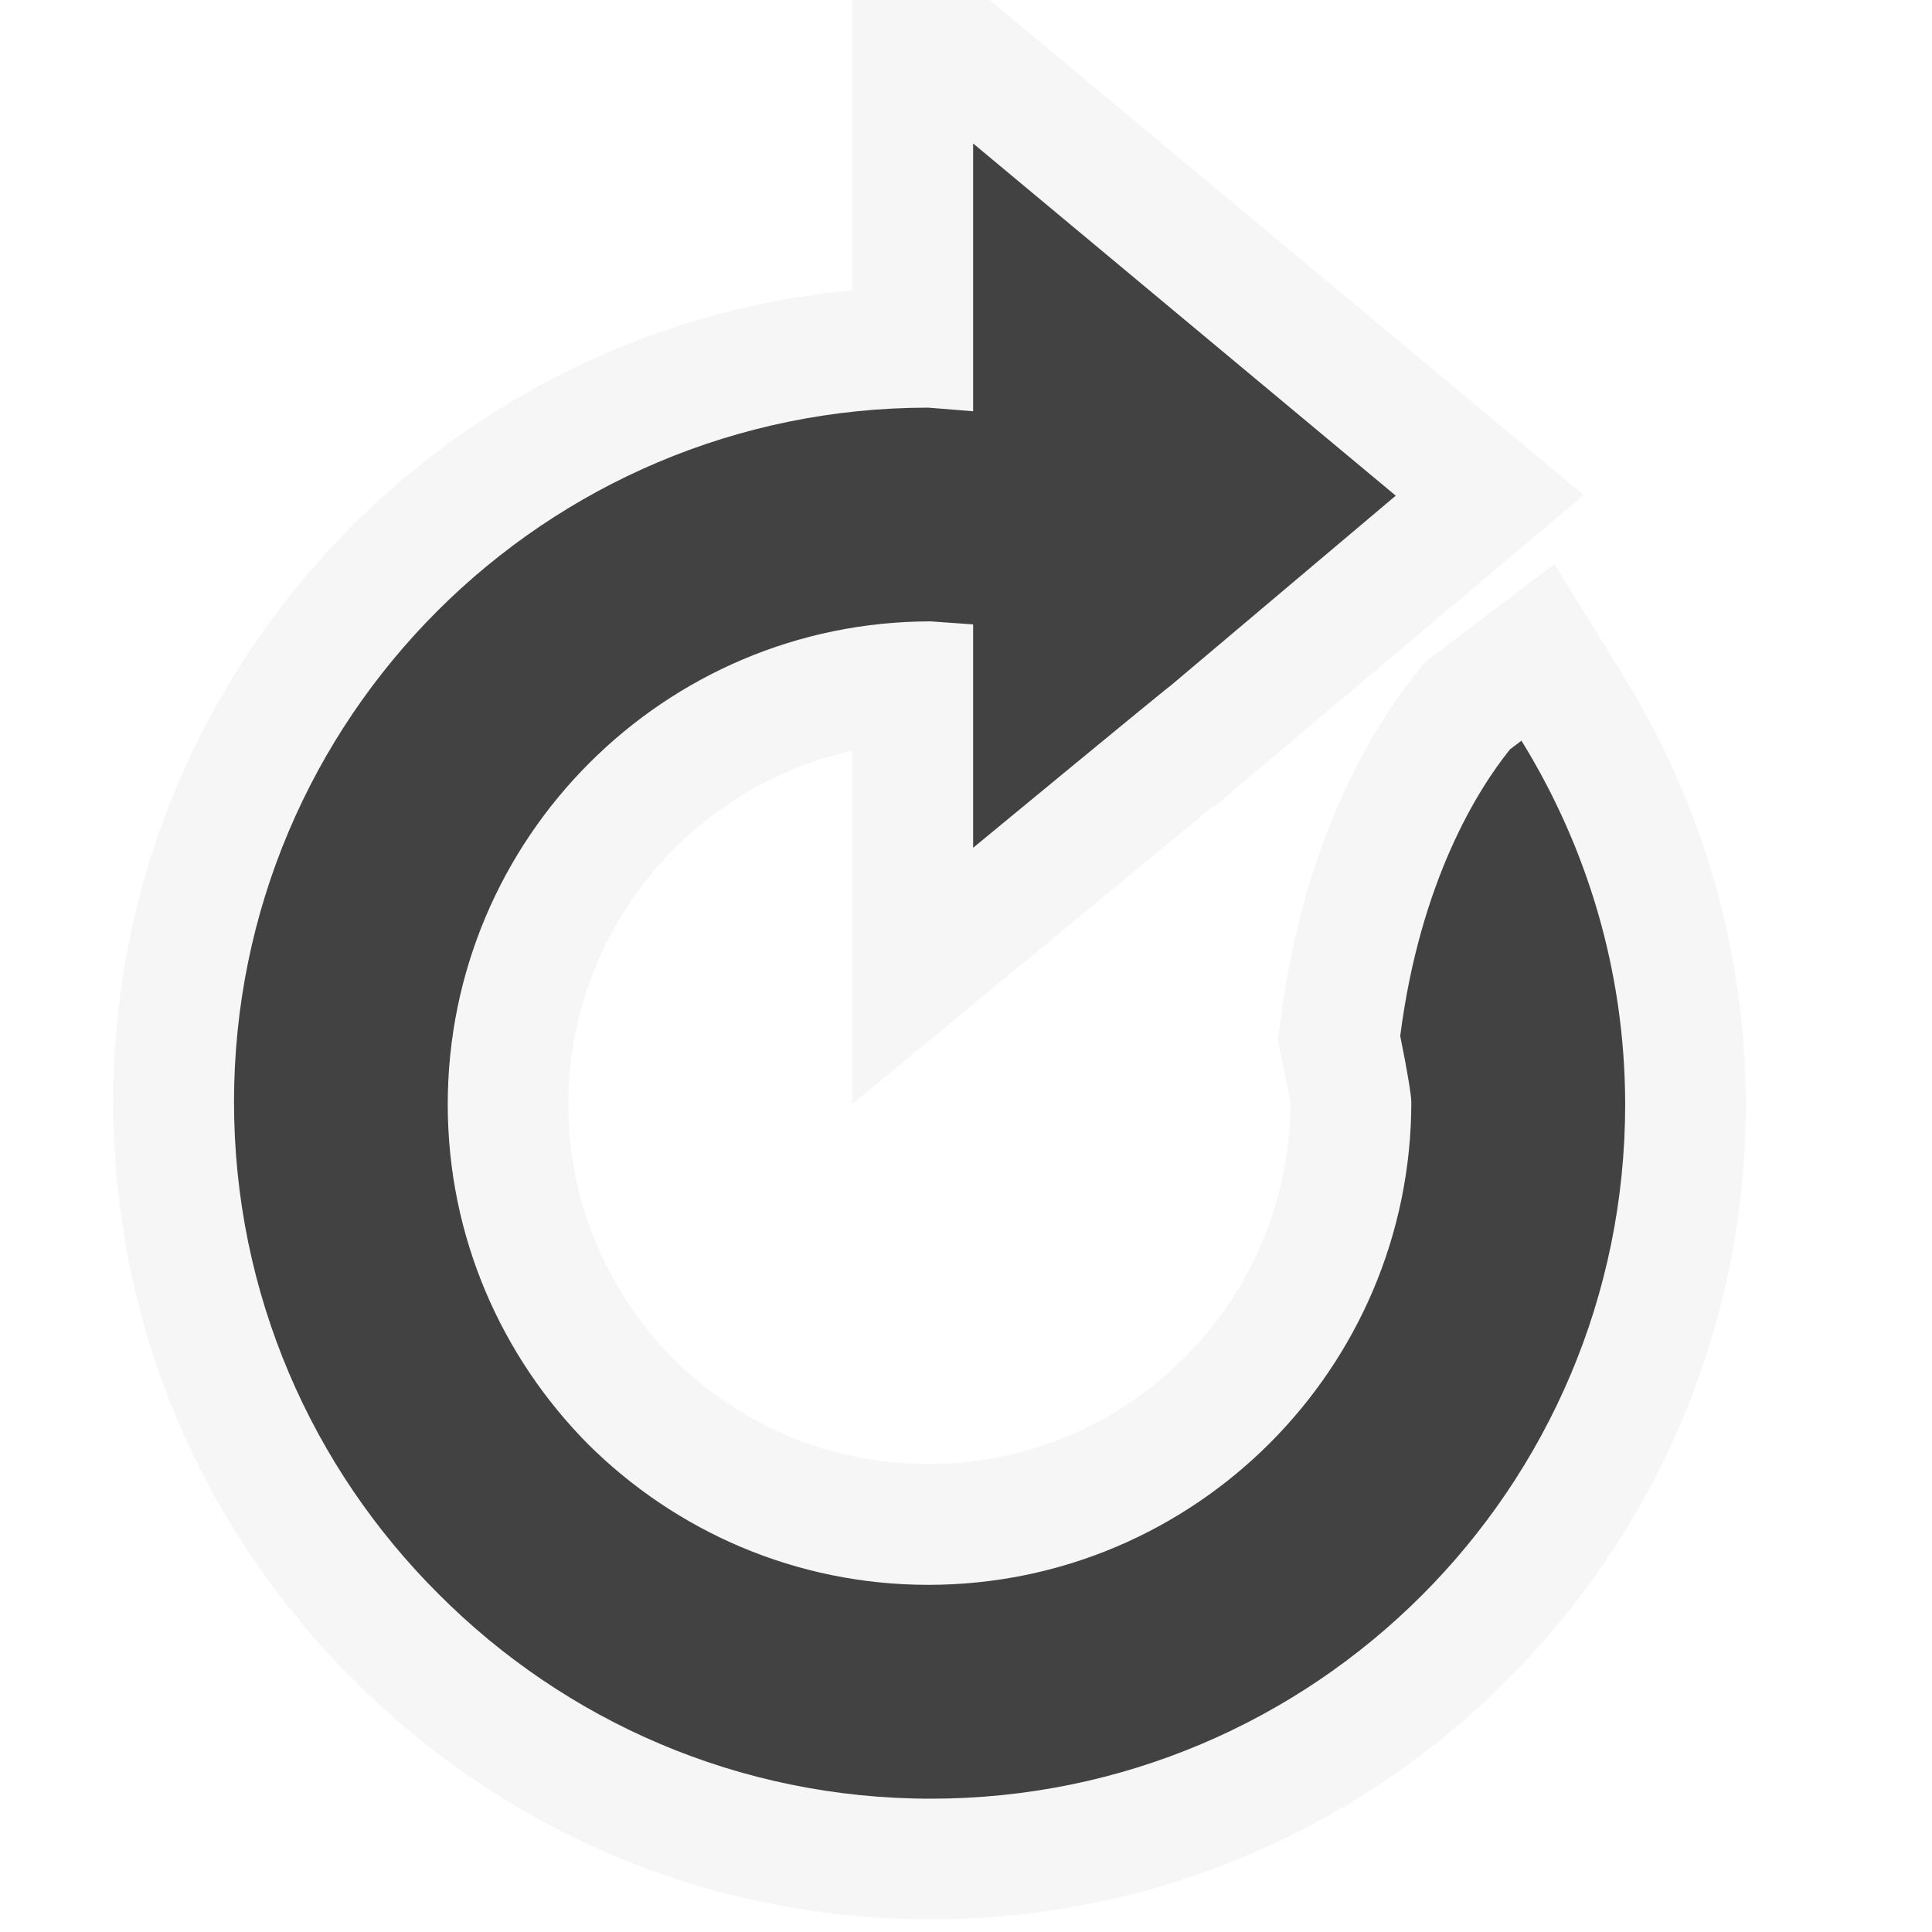
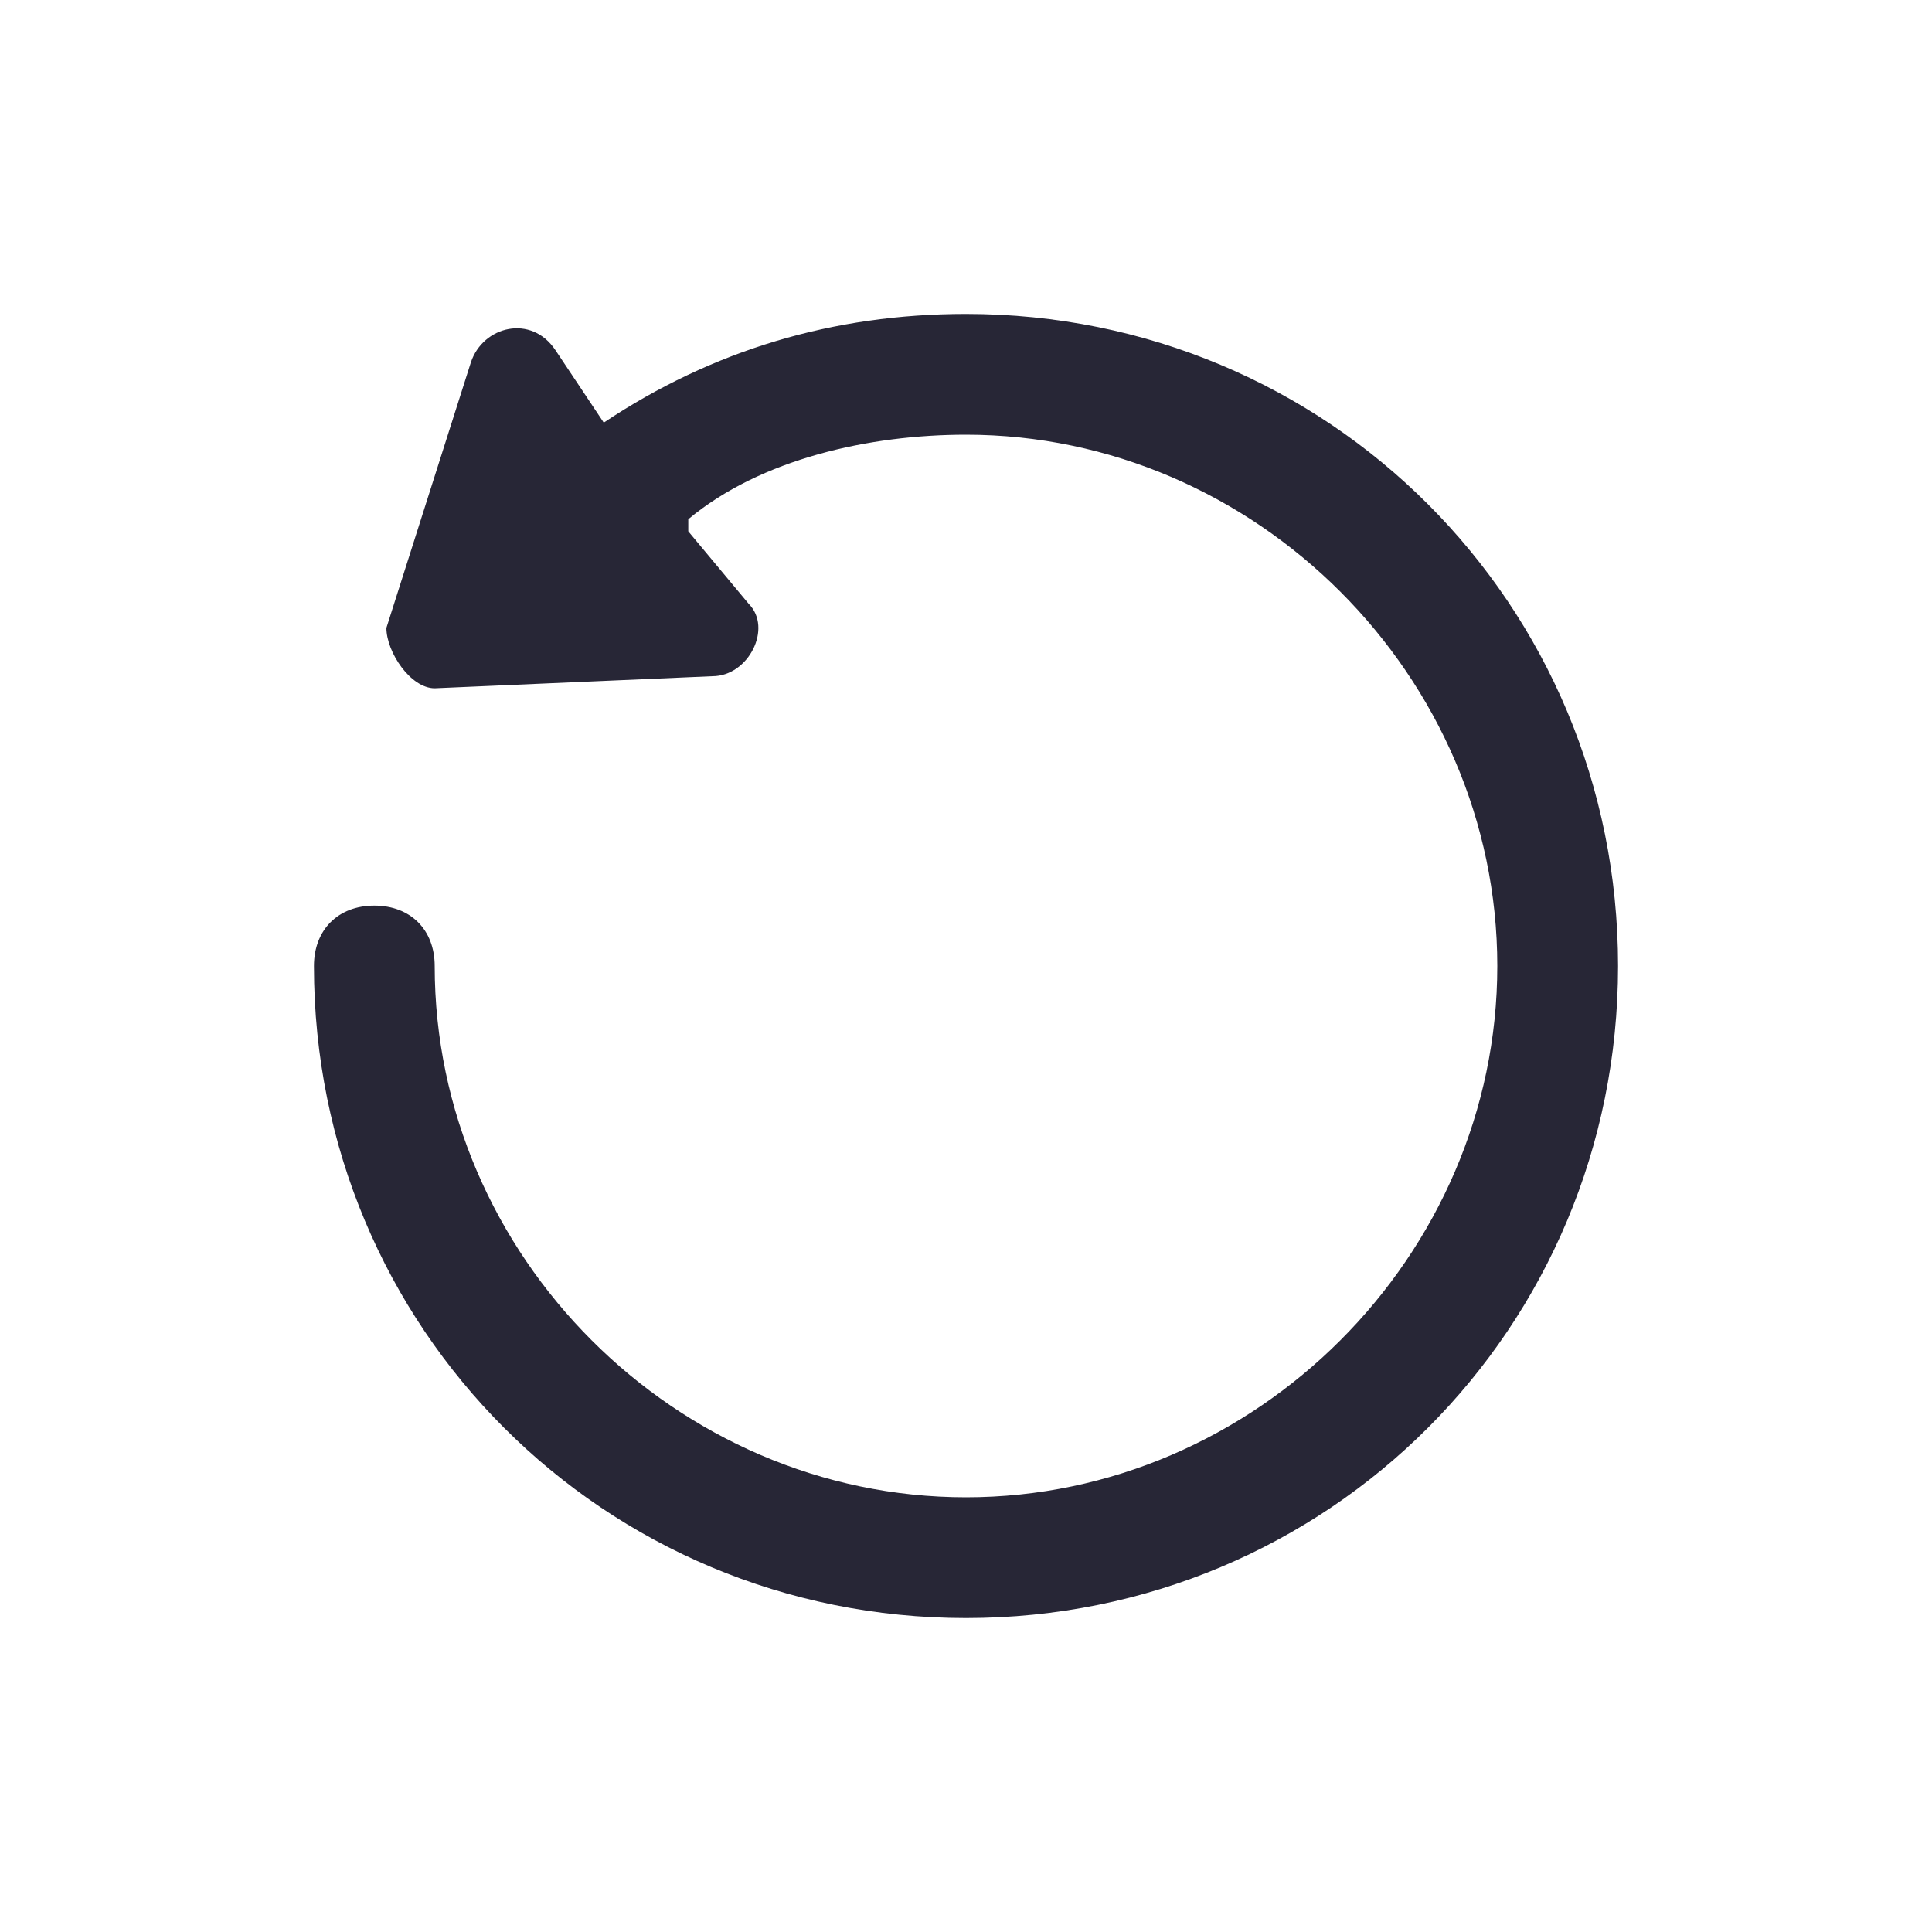
- <svg xmlns="http://www.w3.org/2000/svg" width="16" height="16">
-   <path d="M13.451 5.609l-.579-.939-1.068.812-.076.094c-.335.415-.927 1.341-1.124 2.876l-.021.165.033.163.071.345c0 1.654-1.346 3-3 3-.795 0-1.545-.311-2.107-.868-.563-.567-.873-1.317-.873-2.111 0-1.431 1.007-2.632 2.351-2.929v2.926s2.528-2.087 2.984-2.461h.012l3.061-2.582-4.919-4.1h-1.137v2.404c-3.429.318-6.121 3.211-6.121 6.721 0 1.809.707 3.508 1.986 4.782 1.277 1.282 2.976 1.988 4.784 1.988 3.722 0 6.75-3.028 6.75-6.75 0-1.245-.349-2.468-1.007-3.536z" fill="#F6F6F6" />
-   <path d="M12.6 6.134l-.094.071c-.269.333-.746 1.096-.91 2.375.057.277.092.495.092.545 0 2.206-1.794 4-4 4-1.098 0-2.093-.445-2.817-1.164-.718-.724-1.163-1.718-1.163-2.815 0-2.206 1.794-4 4-4l.351.025v1.85s1.626-1.342 1.631-1.339l1.869-1.577-3.5-2.917v2.218l-.371-.03c-3.176 0-5.75 2.574-5.75 5.75 0 1.593.648 3.034 1.695 4.076 1.042 1.046 2.482 1.694 4.076 1.694 3.176 0 5.75-2.574 5.75-5.75-.001-1.106-.318-2.135-.859-3.012z" fill="#424242" />
+ <svg xmlns="http://www.w3.org/2000/svg" t="1682659248771" class="icon" viewBox="0 0 1024 1024" version="1.1" p-id="3100" width="200" height="200">
+   <path d="M512 166.4c-70.4 0-134.4 19.2-192 57.6L294.4 185.6C281.6 166.4 256 172.8 249.6 192L204.8 332.8C204.8 345.6 217.6 364.8 230.4 364.8l147.2-6.4c19.2 0 32-25.6 19.2-38.4L364.8 281.6l0 0 0-6.4C403.2 243.2 460.8 230.4 512 230.4c153.6 0 281.6 128 281.6 281.6s-128 281.6-281.6 281.6-281.6-128-281.6-281.6c0-19.2-12.8-32-32-32S166.4 492.8 166.4 512c0 192 153.6 345.6 345.6 345.6S857.6 704 857.6 512 704 166.4 512 166.4z" fill="#272636" p-id="3101" />
</svg>
